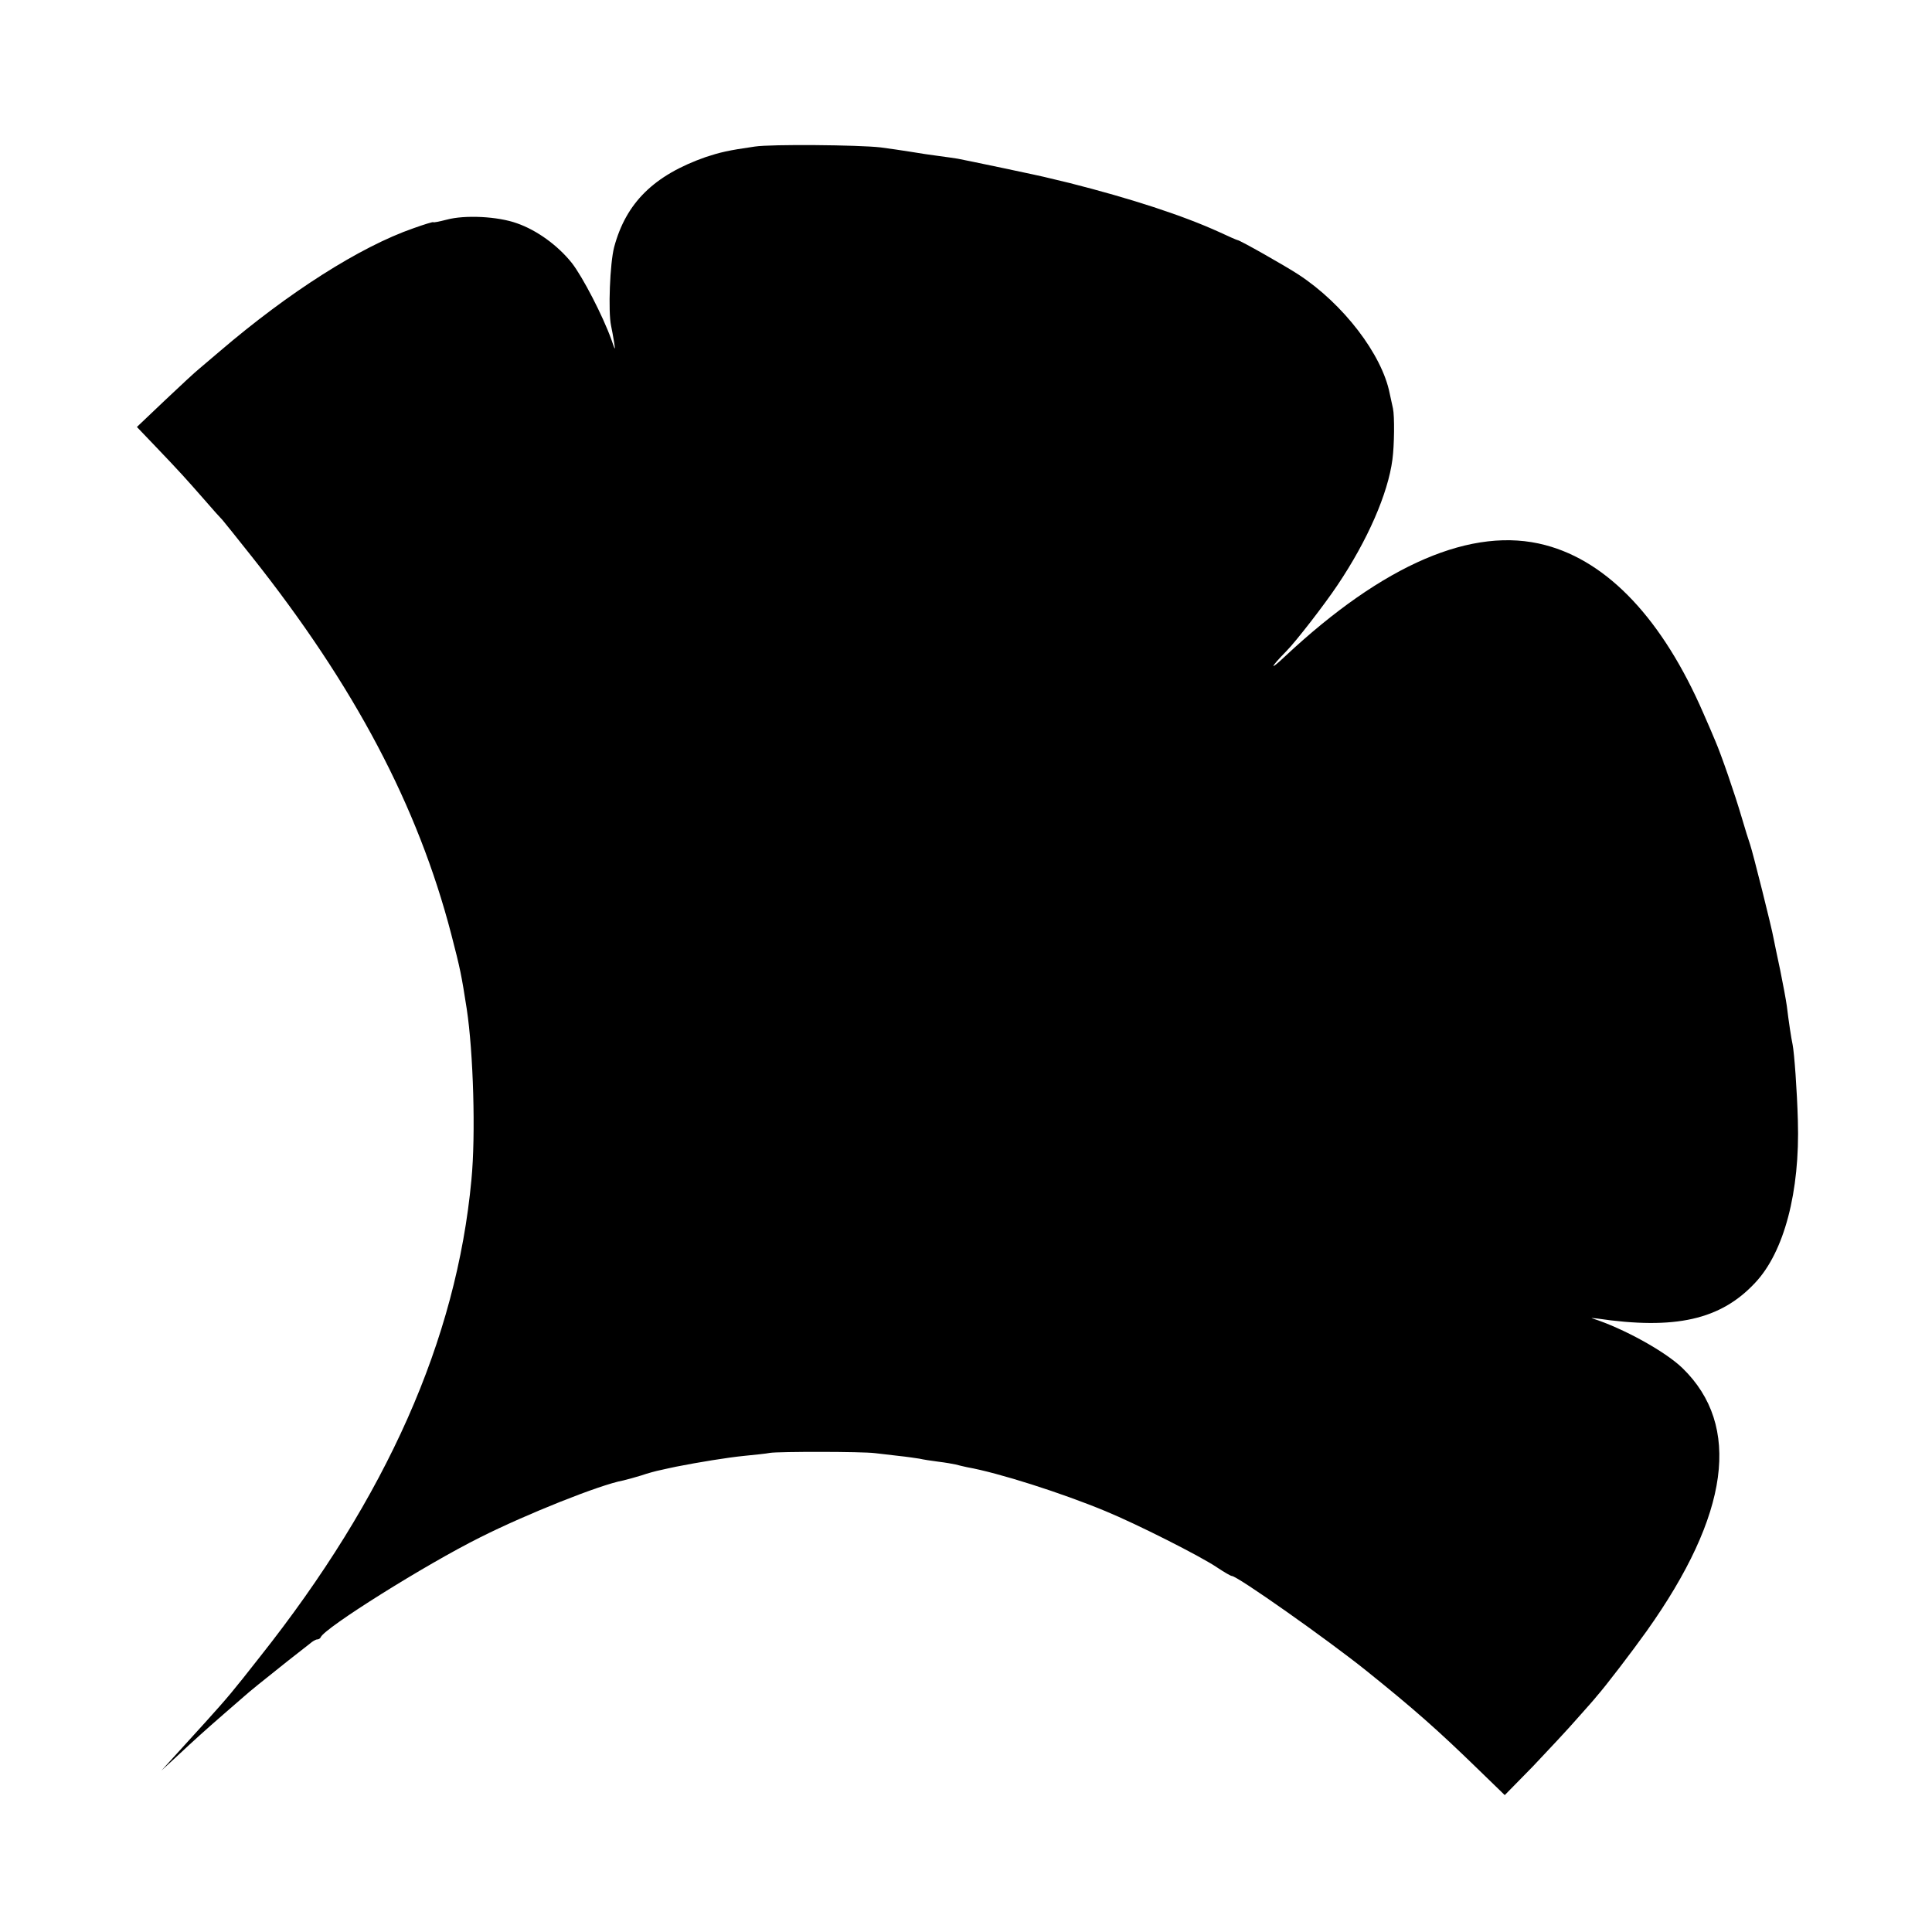
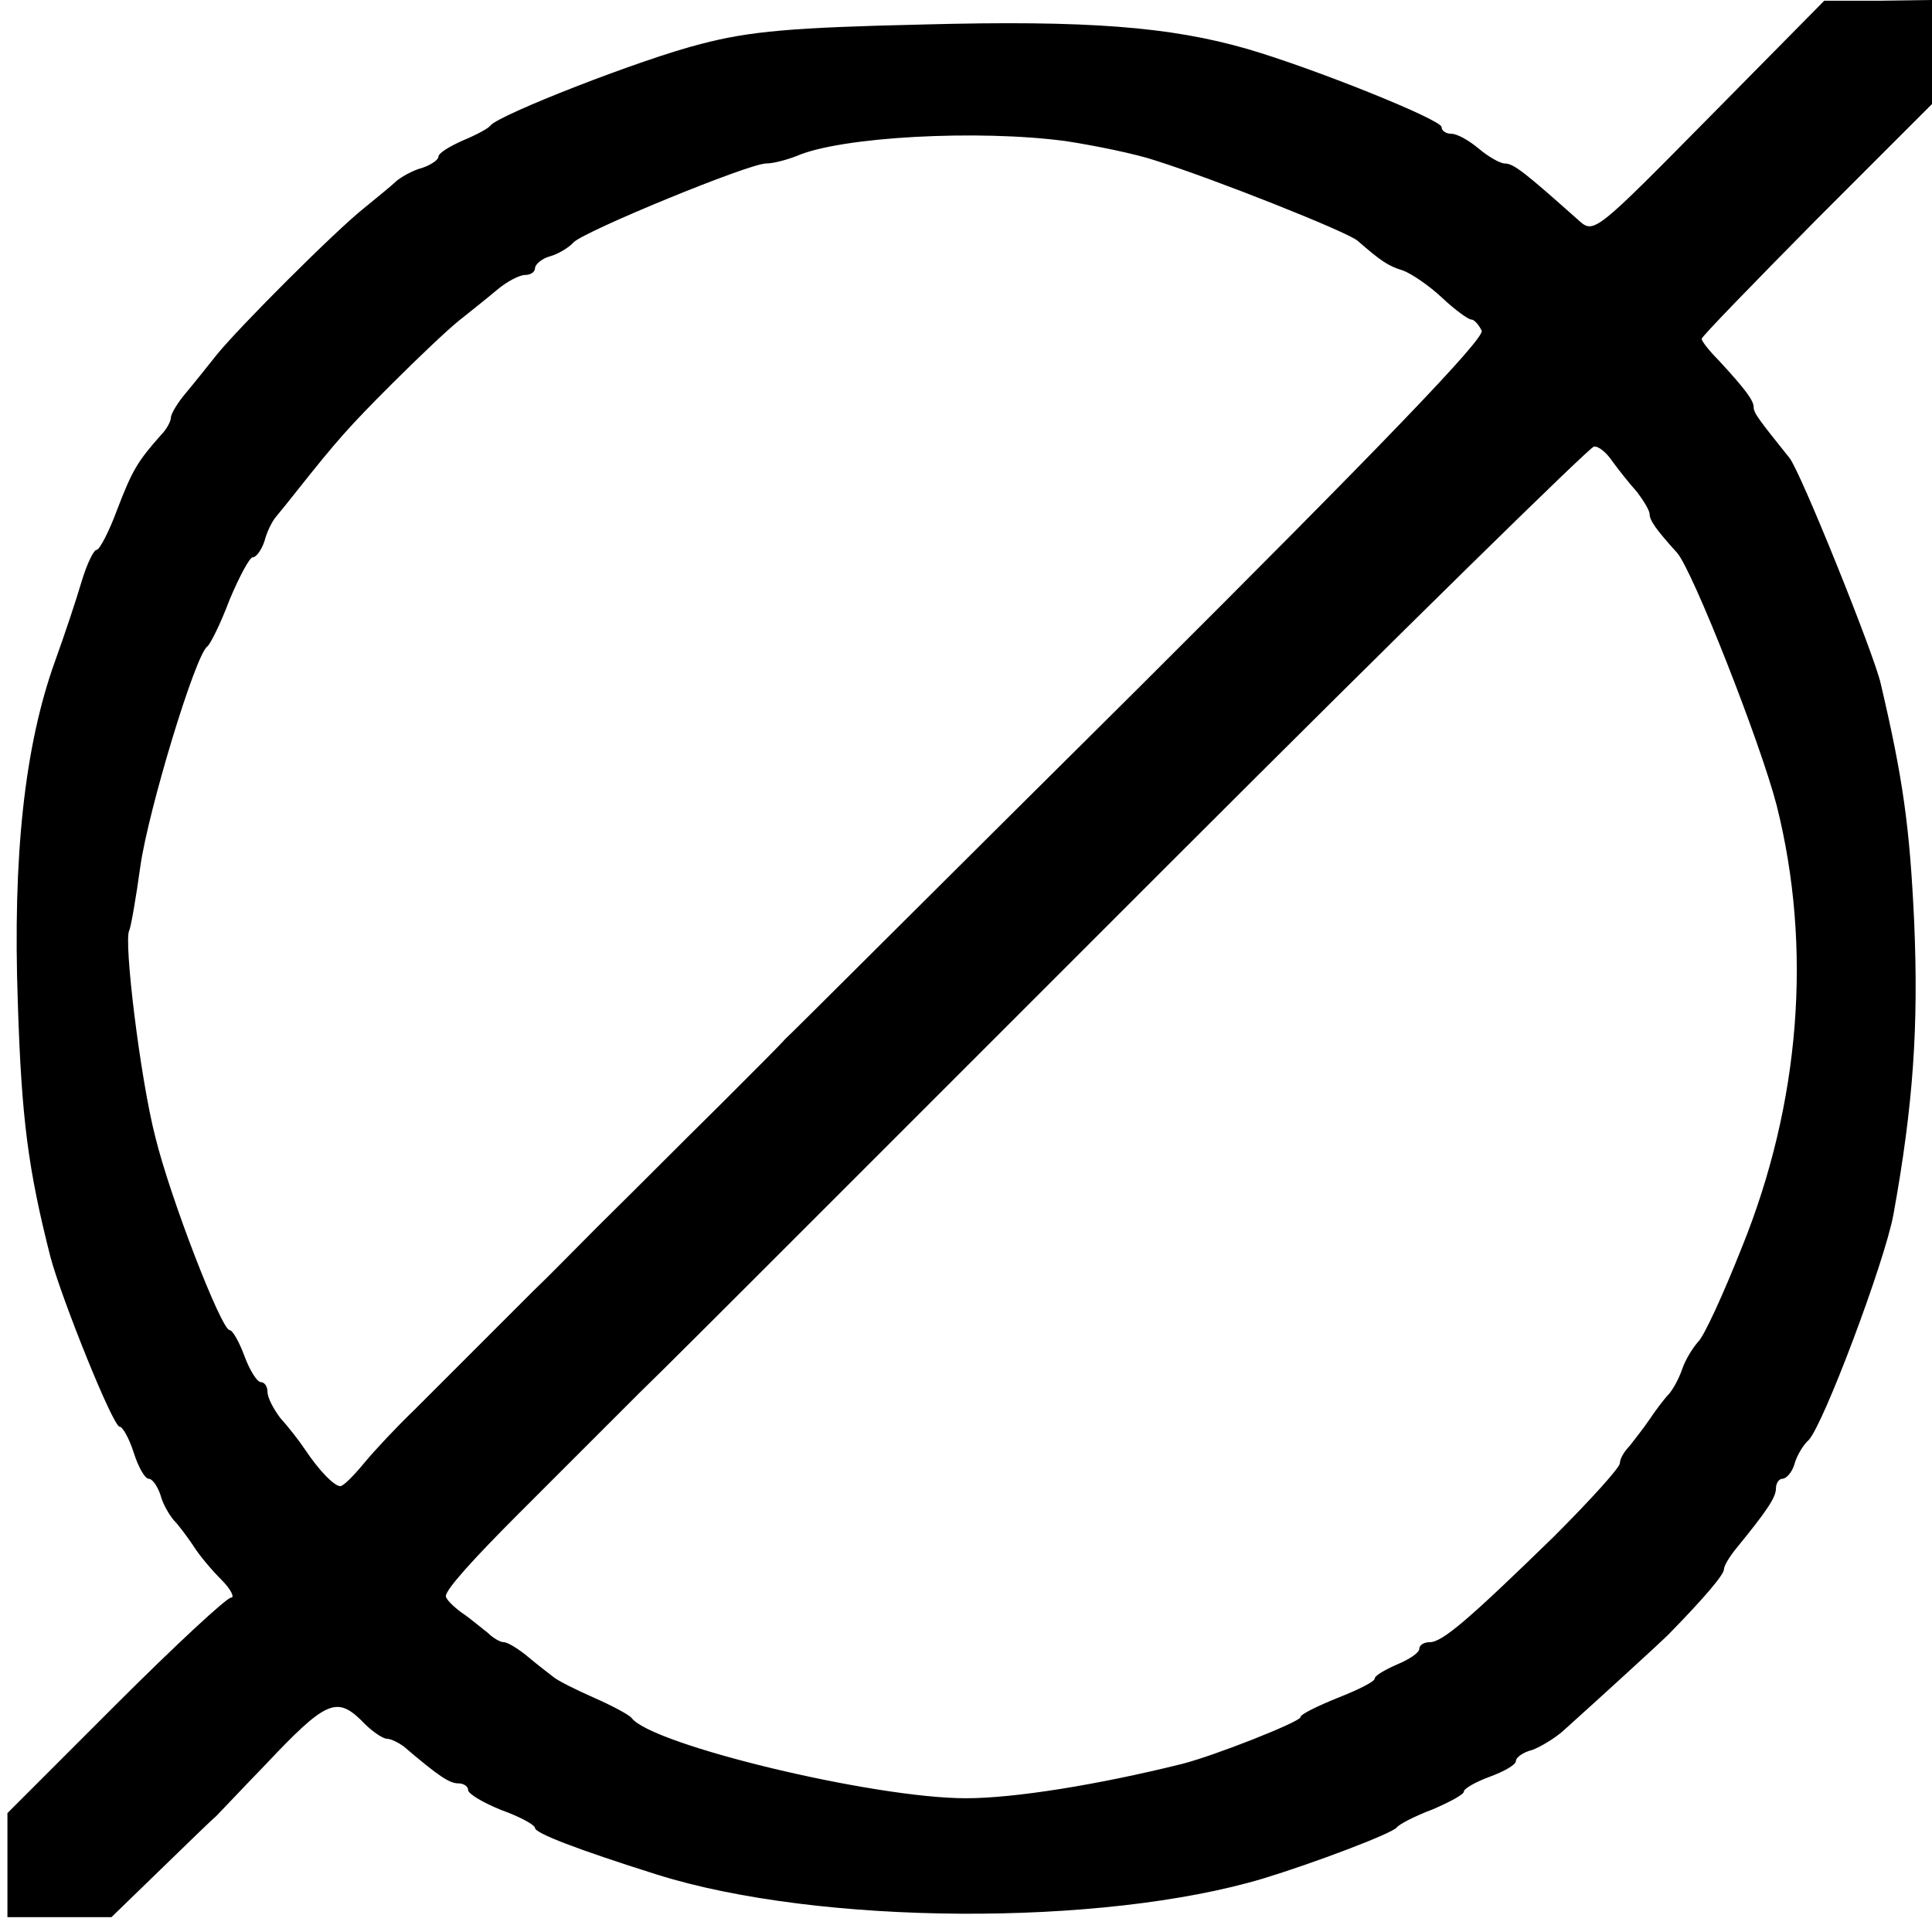
- <svg xmlns="http://www.w3.org/2000/svg" version="1.0" width="700pt" height="700pt" viewBox="0 0 700 700" preserveAspectRatio="xMidYMid meet">
-   <g transform="translate(0,700) scale(0.1,-0.1)" fill="#000000" stroke="none">
-     <path d="M2735 6469 c-98 -14 -126 -21 -178 -38 -188 -66 -289 -166 -332 -327 -15 -58 -22 -232 -11 -284 3 -14 8 -41 11 -60 5 -32 4 -31 -10 10 -31 86 -104 227 -143 277 -51 64 -127 119 -199 144 -69 25 -189 31 -255 13 -27 -7 -48 -11 -48 -9 0 2 -33 -8 -72 -22 -193 -67 -452 -232 -702 -446 -27 -23 -60 -51 -73 -62 -14 -11 -70 -63 -126 -116 l-101 -96 66 -69 c90 -94 114 -121 178 -194 30 -35 60 -68 66 -74 5 -6 53 -65 105 -131 374 -471 603 -905 724 -1370 33 -127 37 -148 56 -270 24 -157 33 -457 17 -620 -54 -579 -307 -1149 -767 -1729 -98 -125 -114 -144 -196 -235 -54 -59 -60 -66 -120 -132 l-40 -44 50 46 c76 71 104 96 175 158 36 31 70 61 76 66 14 13 72 60 154 125 36 28 73 57 83 65 9 8 21 15 26 15 5 0 11 3 13 8 14 34 381 264 578 362 167 84 435 191 518 206 13 3 42 11 65 18 23 8 56 17 72 20 17 4 41 9 55 12 81 16 185 33 245 39 39 4 81 8 95 11 32 5 334 5 380 -1 19 -2 58 -7 86 -10 29 -3 62 -8 75 -10 13 -3 44 -8 69 -11 25 -3 53 -8 62 -10 10 -3 29 -7 42 -10 113 -20 342 -93 501 -159 112 -46 346 -164 406 -205 24 -16 48 -30 52 -30 20 0 346 -230 487 -343 173 -139 259 -215 403 -355 l99 -96 102 104 c55 58 128 136 161 174 33 37 65 73 70 80 32 36 129 163 181 236 301 423 344 745 130 953 -63 61 -216 145 -326 180 -8 2 -1 2 15 0 284 -42 449 -5 574 129 105 111 163 330 155 588 -3 110 -13 245 -19 275 -5 23 -14 82 -21 140 -3 22 -14 81 -24 130 -11 50 -21 101 -24 115 -6 36 -75 311 -85 340 -5 14 -19 59 -31 100 -24 82 -74 227 -95 275 -7 17 -26 62 -43 100 -147 339 -345 550 -573 610 -263 70 -586 -69 -944 -404 -57 -54 -54 -41 5 19 35 35 140 171 186 240 109 162 183 332 199 455 7 51 8 158 2 185 -2 8 -7 33 -12 55 -28 141 -168 324 -330 430 -47 31 -213 125 -221 125 -2 0 -32 13 -66 29 -134 61 -322 122 -543 178 -33 8 -67 16 -75 18 -25 7 -303 65 -330 70 -14 2 -45 7 -70 10 -25 3 -70 10 -100 15 -30 5 -80 12 -110 16 -79 9 -396 12 -455 3z" />
+ <svg xmlns="http://www.w3.org/2000/svg" version="1.0" width="260pt" height="260pt" viewBox="0 0 260 260" preserveAspectRatio="xMidYMid meet">
+   <g transform="translate(0,260) scale(0.1,-0.1)" fill="#000000" stroke="none">
+     <path d="M2300 2442 c-152 -154 -155 -157 -175 -139 -73 65 -88 77 -100 77 -6 0 -22 9 -35 20 -13 11 -29 20 -37 20 -7 0 -13 4 -13 9 0 10 -172 79 -261 105 -104 30 -215 39 -438 33 -175 -4 -232 -9 -297 -26 -80 -20 -274 -96 -284 -110 -3 -4 -20 -13 -37 -20 -18 -8 -33 -17 -33 -22 0 -4 -10 -11 -22 -15 -12 -3 -28 -12 -35 -18 -6 -6 -26 -22 -43 -36 -39 -31 -167 -159 -198 -197 -12 -15 -31 -39 -42 -52 -11 -13 -20 -28 -20 -33 0 -5 -6 -16 -13 -23 -32 -36 -39 -48 -59 -100 -11 -30 -24 -55 -28 -55 -4 0 -13 -19 -20 -42 -7 -24 -23 -72 -36 -108 -41 -114 -57 -262 -50 -460 5 -157 14 -224 44 -342 15 -56 84 -228 93 -228 4 0 13 -16 19 -35 6 -19 15 -35 20 -35 5 0 12 -10 16 -22 3 -12 12 -27 18 -34 6 -6 18 -22 26 -34 8 -13 25 -33 38 -46 13 -13 18 -24 13 -24 -6 0 -76 -65 -156 -145 l-145 -145 0 -70 0 -70 70 0 70 0 66 64 c36 35 70 68 75 72 5 5 35 37 67 70 80 85 95 91 128 59 13 -14 29 -25 35 -25 5 0 15 -5 22 -10 48 -41 62 -50 74 -50 7 0 13 -4 13 -9 0 -5 20 -17 45 -27 25 -9 45 -20 45 -24 0 -7 57 -29 165 -63 217 -68 598 -70 815 -5 66 20 175 61 180 69 3 4 24 15 48 24 23 10 42 20 42 24 0 4 16 13 35 20 19 7 35 16 35 21 0 5 10 12 22 15 11 4 31 16 42 26 49 44 132 120 140 128 50 51 76 82 76 89 0 5 8 18 18 30 40 49 52 67 52 79 0 7 4 13 9 13 5 0 13 9 16 20 3 11 12 26 19 32 20 21 102 239 114 303 27 149 34 254 28 395 -6 128 -15 192 -45 320 -9 40 -109 288 -123 304 -40 50 -48 60 -48 68 0 9 -11 24 -47 63 -13 13 -23 26 -23 29 0 3 70 75 155 161 l155 155 0 70 0 70 -72 -1 -73 0 -155 -157z m-865 -32 c39 -6 93 -17 120 -26 82 -26 258 -96 272 -108 31 -27 41 -34 61 -40 11 -4 35 -20 53 -37 17 -16 35 -29 39 -29 4 0 10 -7 14 -15 4 -11 -138 -158 -462 -481 -257 -255 -471 -469 -476 -473 -4 -5 -42 -43 -83 -84 -80 -79 -85 -85 -169 -168 -30 -30 -68 -69 -86 -86 -18 -18 -52 -52 -75 -75 -24 -24 -62 -62 -85 -85 -24 -23 -54 -55 -68 -72 -14 -17 -28 -31 -32 -31 -8 0 -28 20 -48 50 -8 12 -23 31 -33 42 -9 12 -17 27 -17 35 0 7 -4 13 -9 13 -5 0 -15 16 -22 35 -7 19 -16 35 -20 35 -11 0 -80 178 -100 260 -20 77 -43 265 -35 278 2 4 9 43 15 87 11 76 74 284 90 295 4 3 18 31 30 63 13 31 27 57 31 57 5 0 12 10 16 22 3 12 10 26 15 32 5 6 18 22 29 36 54 68 70 86 127 143 34 34 74 72 90 85 15 12 39 31 52 42 13 11 30 20 38 20 7 0 13 4 13 9 0 5 9 13 20 16 11 3 26 12 32 19 17 16 236 106 259 106 10 0 28 5 41 10 59 26 245 36 363 20z m735 -431 c8 -11 23 -30 33 -41 9 -12 17 -25 17 -30 0 -8 8 -20 37 -52 21 -24 112 -255 134 -340 48 -191 32 -400 -47 -595 -25 -63 -51 -120 -59 -127 -7 -8 -17 -24 -21 -36 -4 -12 -12 -27 -18 -34 -6 -6 -18 -22 -26 -34 -8 -12 -21 -28 -27 -36 -7 -7 -13 -17 -13 -23 0 -6 -40 -50 -89 -99 -115 -112 -150 -142 -167 -142 -8 0 -14 -4 -14 -9 0 -5 -13 -14 -30 -21 -16 -7 -30 -15 -30 -19 0 -4 -22 -15 -50 -26 -27 -11 -50 -22 -50 -26 0 -6 -116 -52 -160 -63 -113 -28 -225 -46 -290 -46 -125 0 -423 72 -450 108 -3 4 -25 16 -50 27 -25 11 -49 23 -55 28 -5 4 -21 16 -34 27 -13 11 -28 20 -33 20 -5 0 -15 6 -22 13 -8 6 -23 19 -35 27 -11 8 -21 18 -21 22 0 9 37 50 98 111 28 28 73 73 161 161 26 25 149 148 159 158 4 4 257 257 562 562 305 305 560 555 565 555 6 1 17 -8 25 -20z" />
  </g>
</svg>
